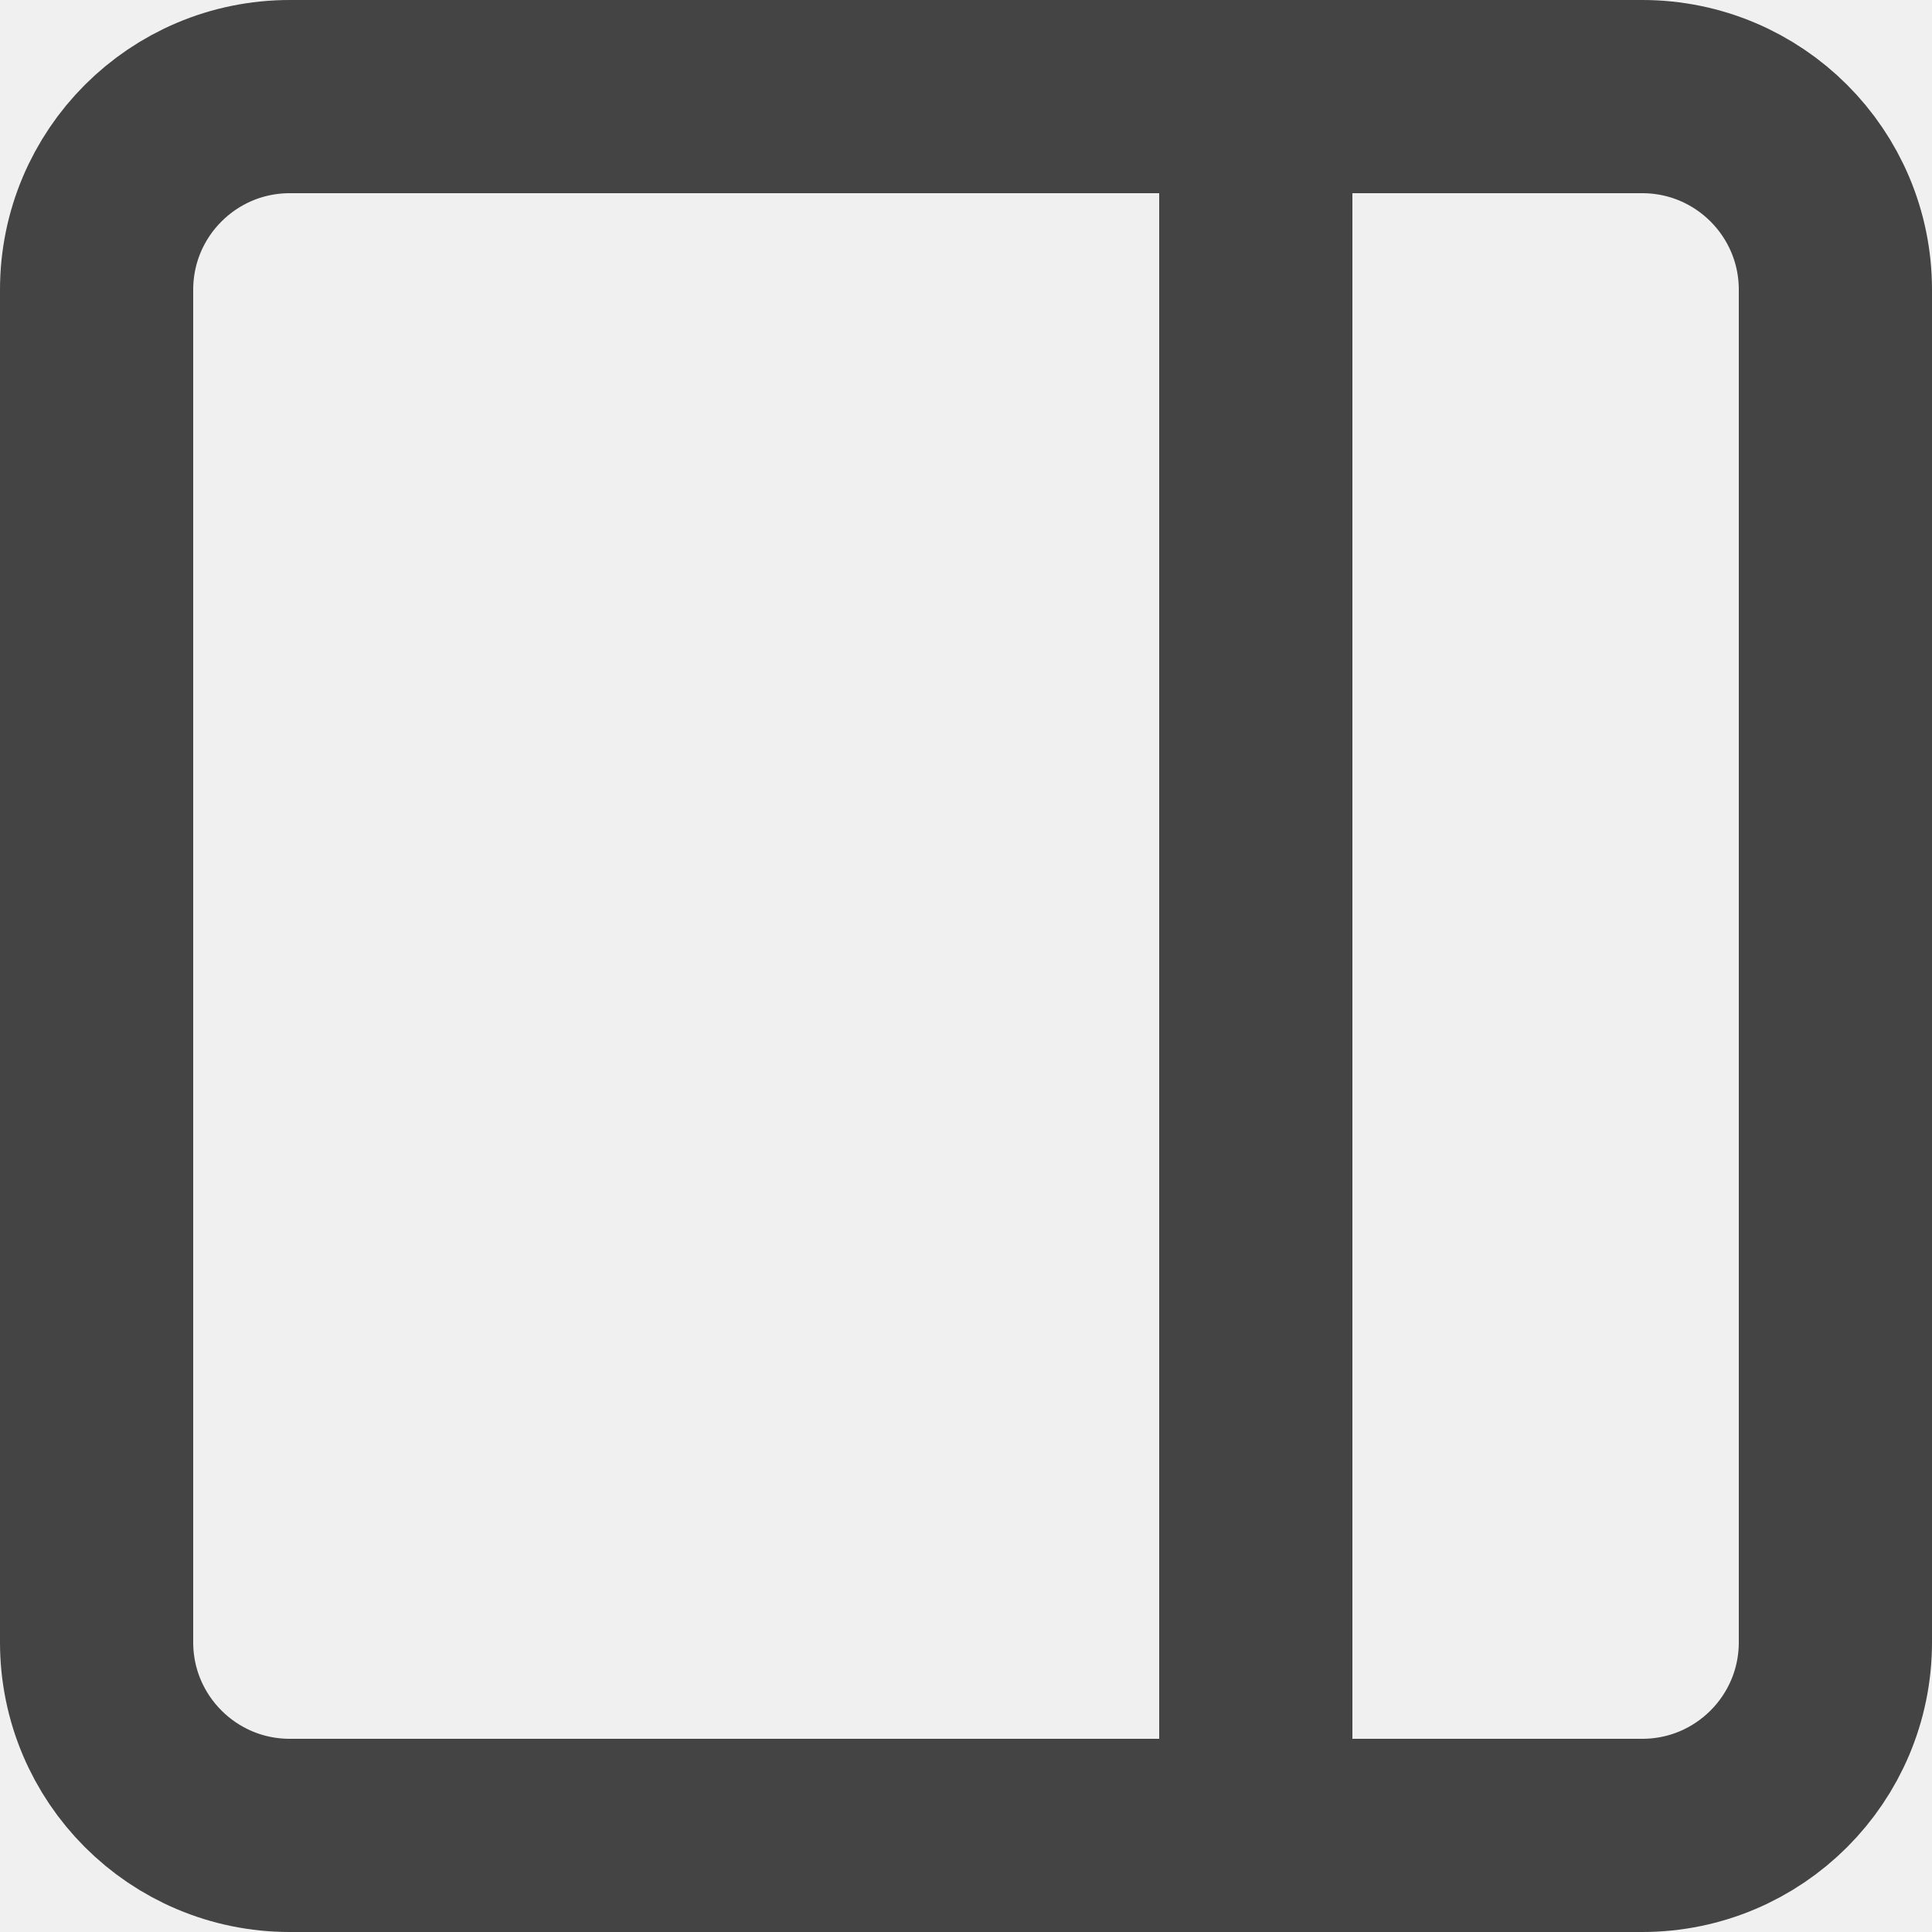
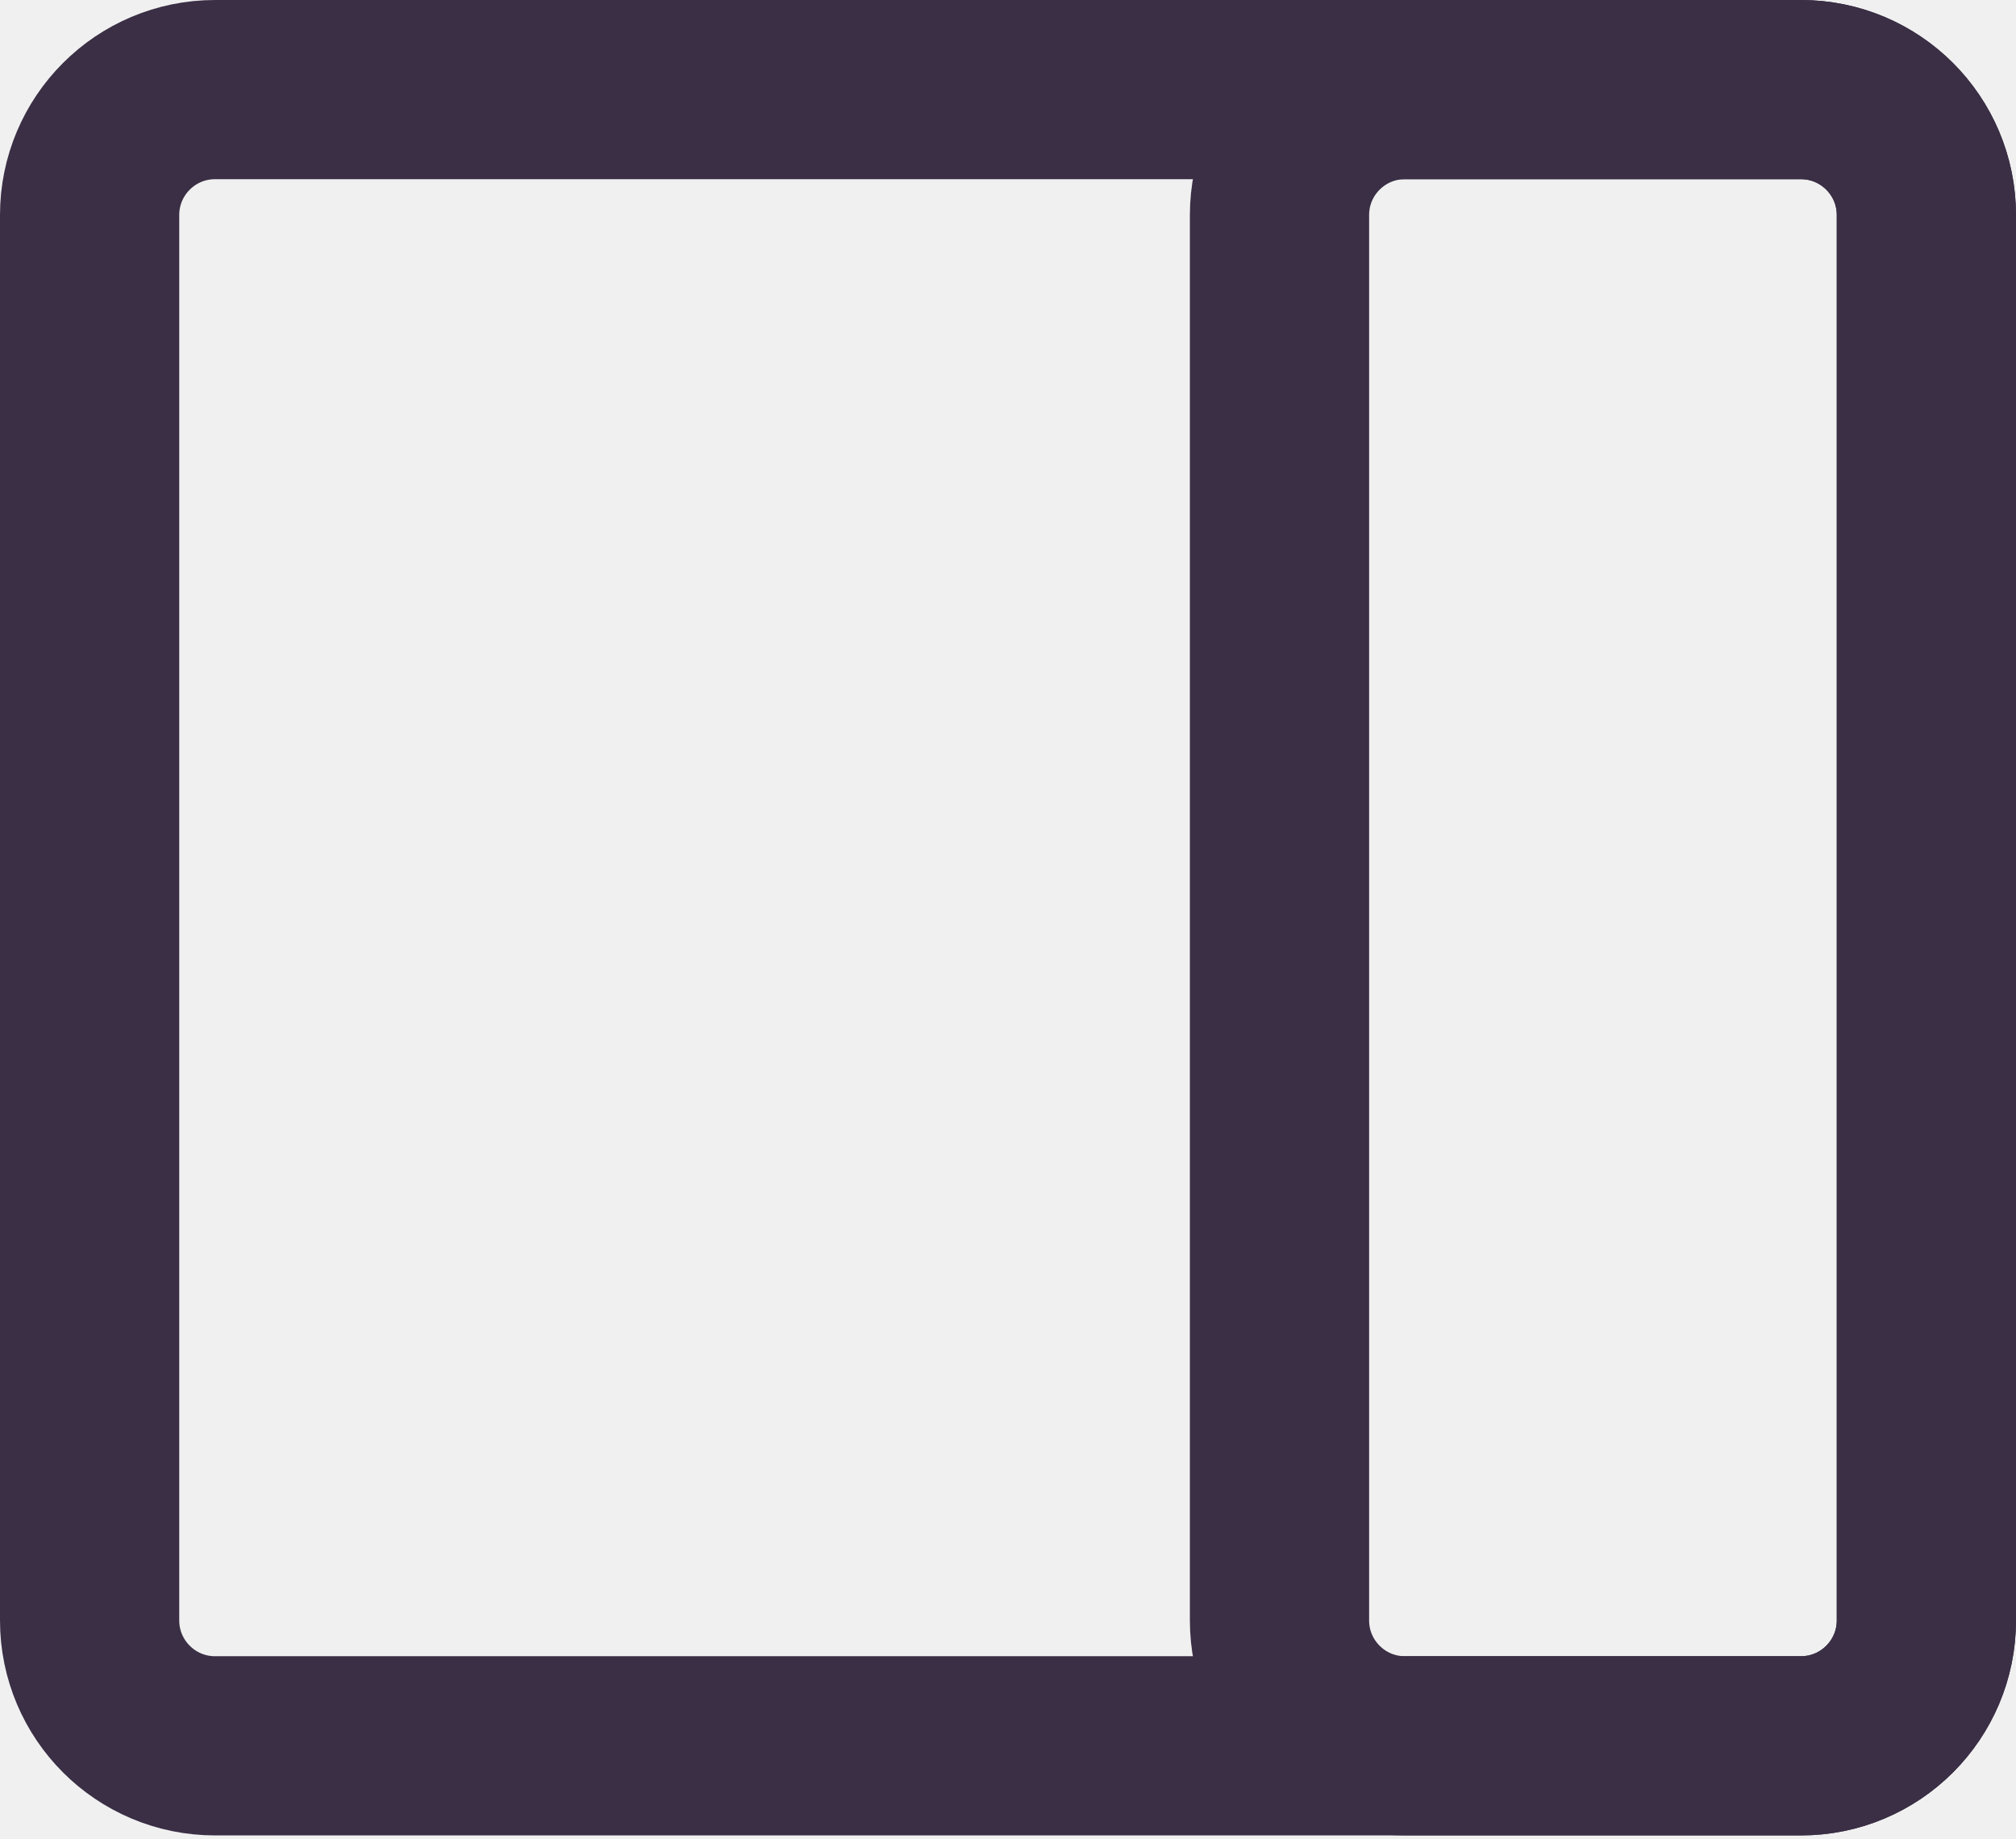
- <svg xmlns="http://www.w3.org/2000/svg" width="20" height="20" viewBox="0 0 20 20" fill="none">
-   <path d="M3 19L17 19C18.105 19 19 18.105 19 17L19 3C19 1.895 18.105 1 17 1L3 1C1.895 1 1 1.895 1 3L1 17C1 18.105 1.895 19 3 19Z" stroke="#444444" stroke-width="2" stroke-linecap="round" stroke-linejoin="round" />
-   <path d="M13 19L13 1" stroke="#444444" stroke-width="2" stroke-linecap="round" stroke-linejoin="round" />
+ <svg xmlns="http://www.w3.org/2000/svg" width="591" height="539" viewBox="0 0 591 539" fill="none">
+   <g clip-path="url(#clip0)">
+     <rect x="26.272" y="26.272" width="538.457" height="485.635" rx="36.78" stroke="#3A2F45" stroke-width="52.543" />
+     <rect x="375.091" y="26.272" width="189.637" height="485.635" rx="36.78" stroke="#3A2F45" stroke-width="52.543" />
+   </g>
+   <defs>
+     <clipPath id="clip0">
+       <rect width="591" height="538.179" fill="white" />
+     </clipPath>
+   </defs>
</svg>
